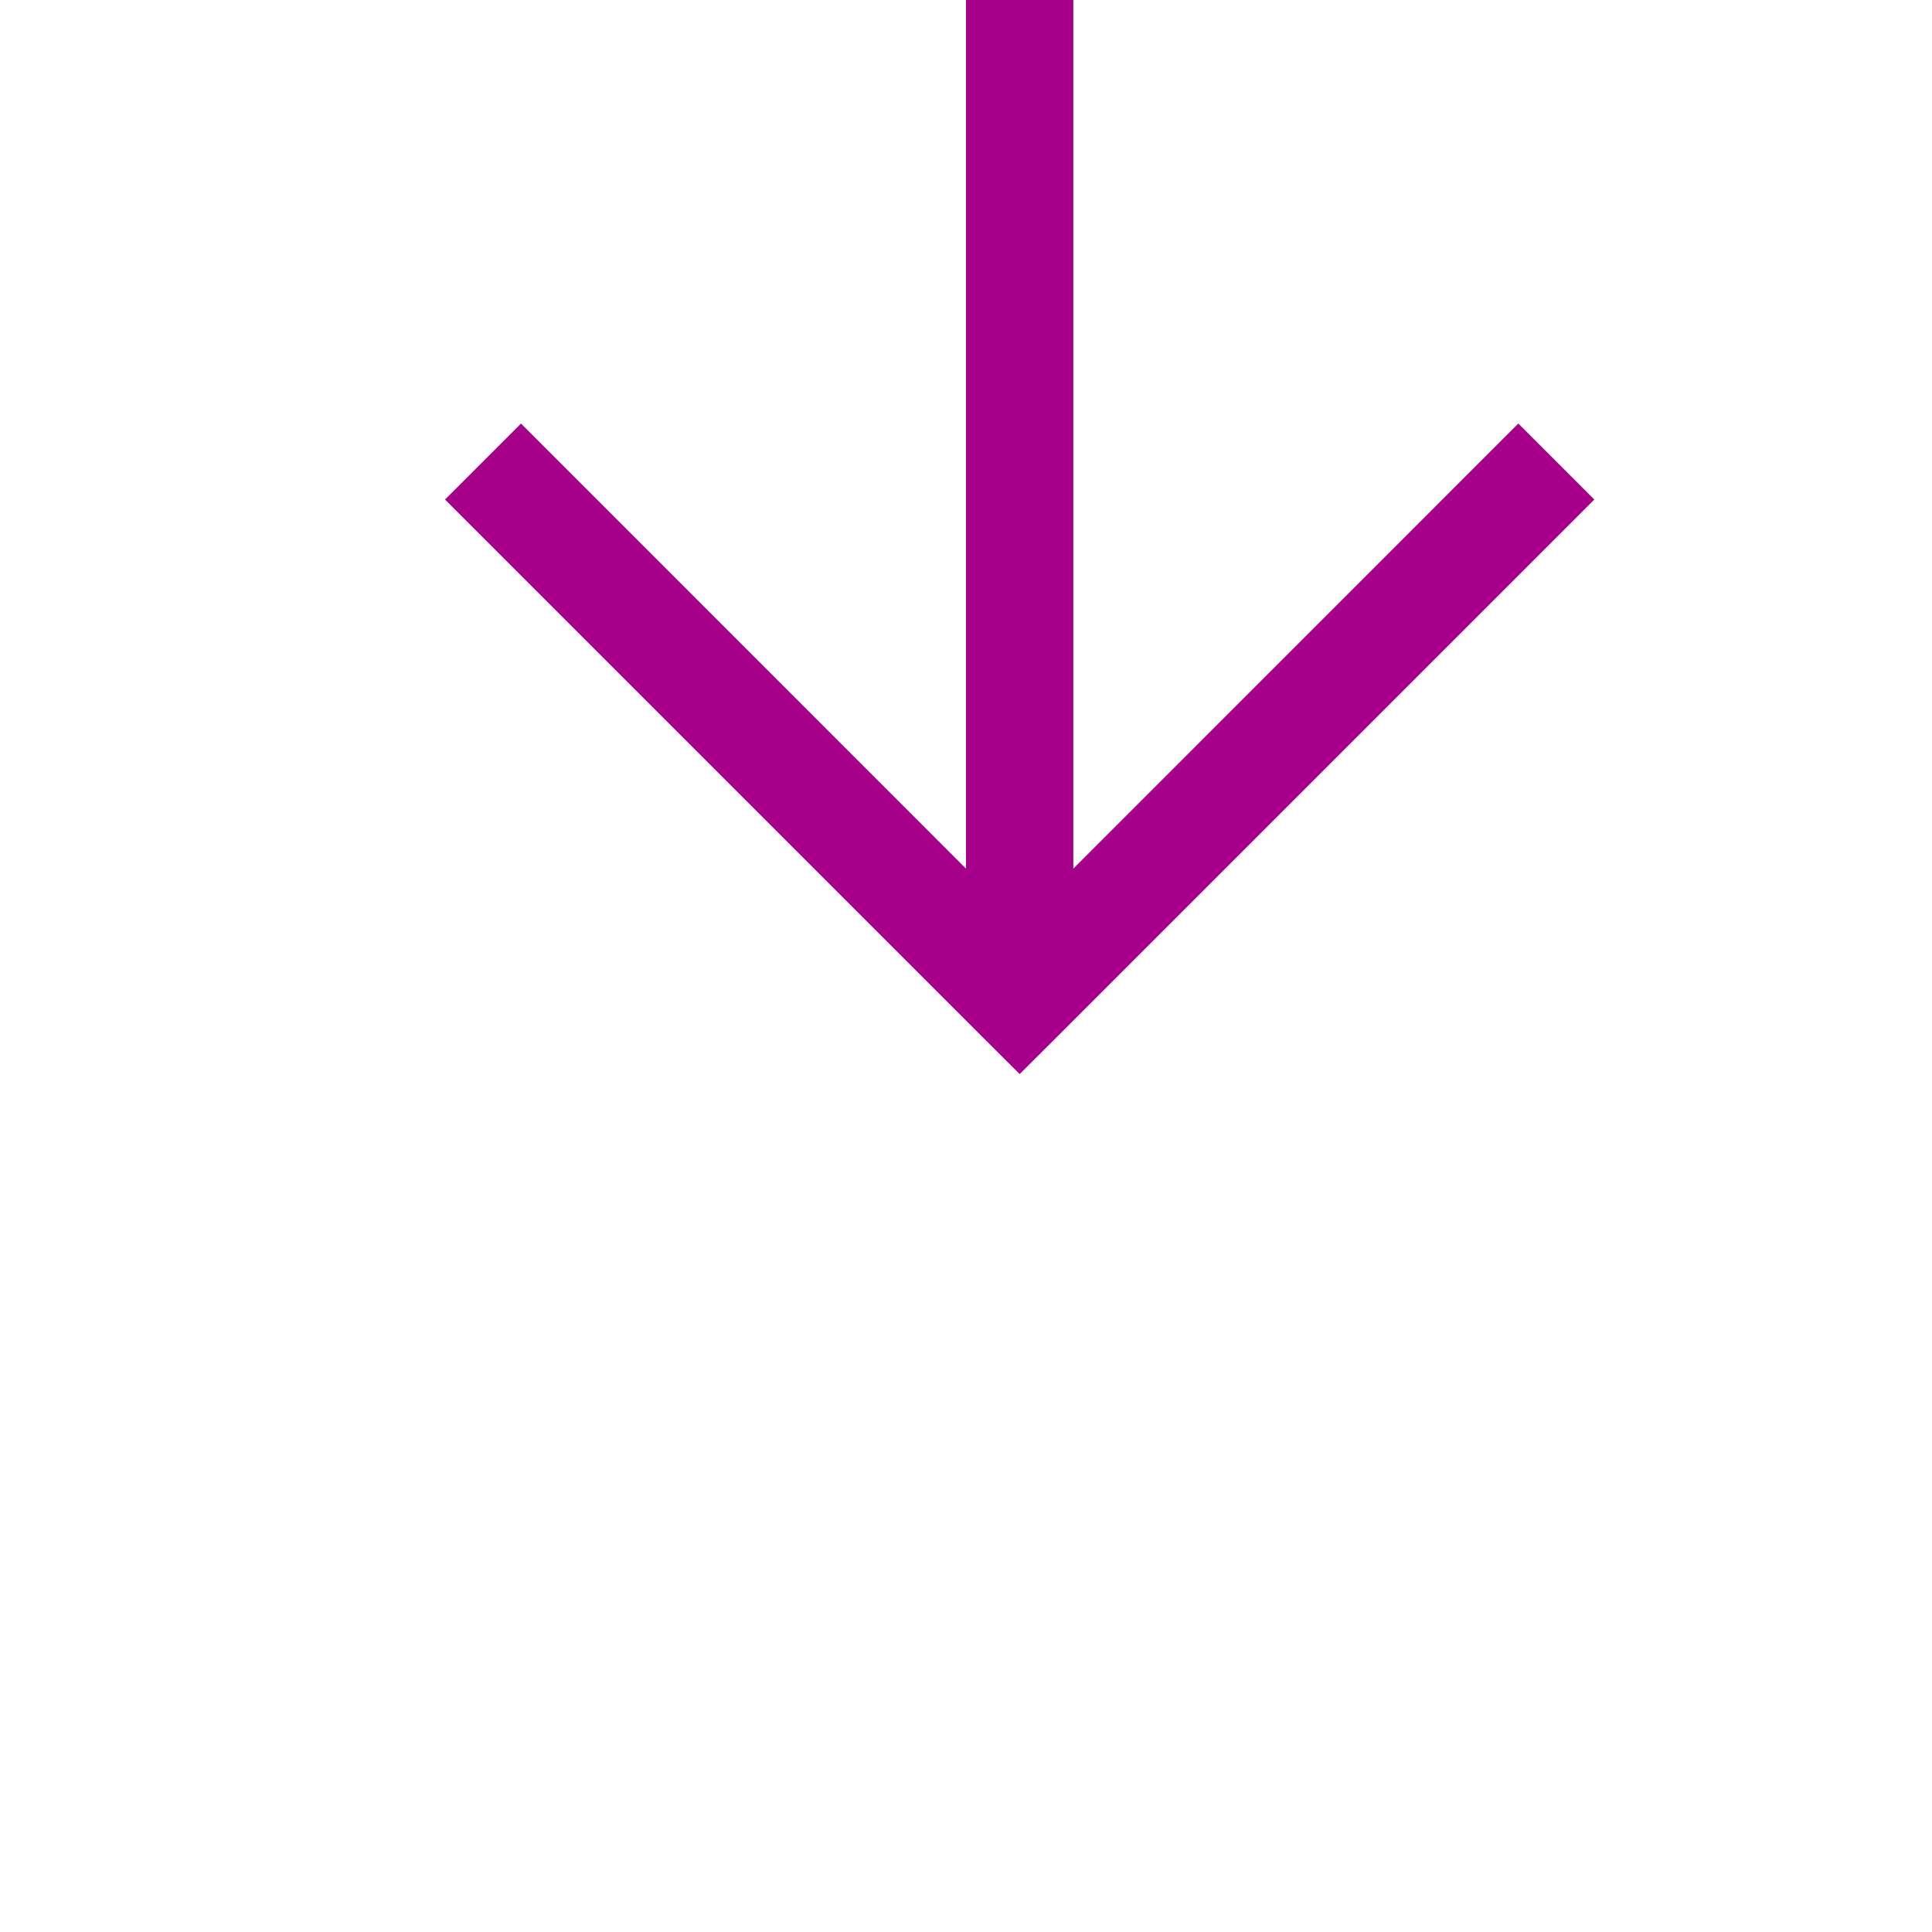
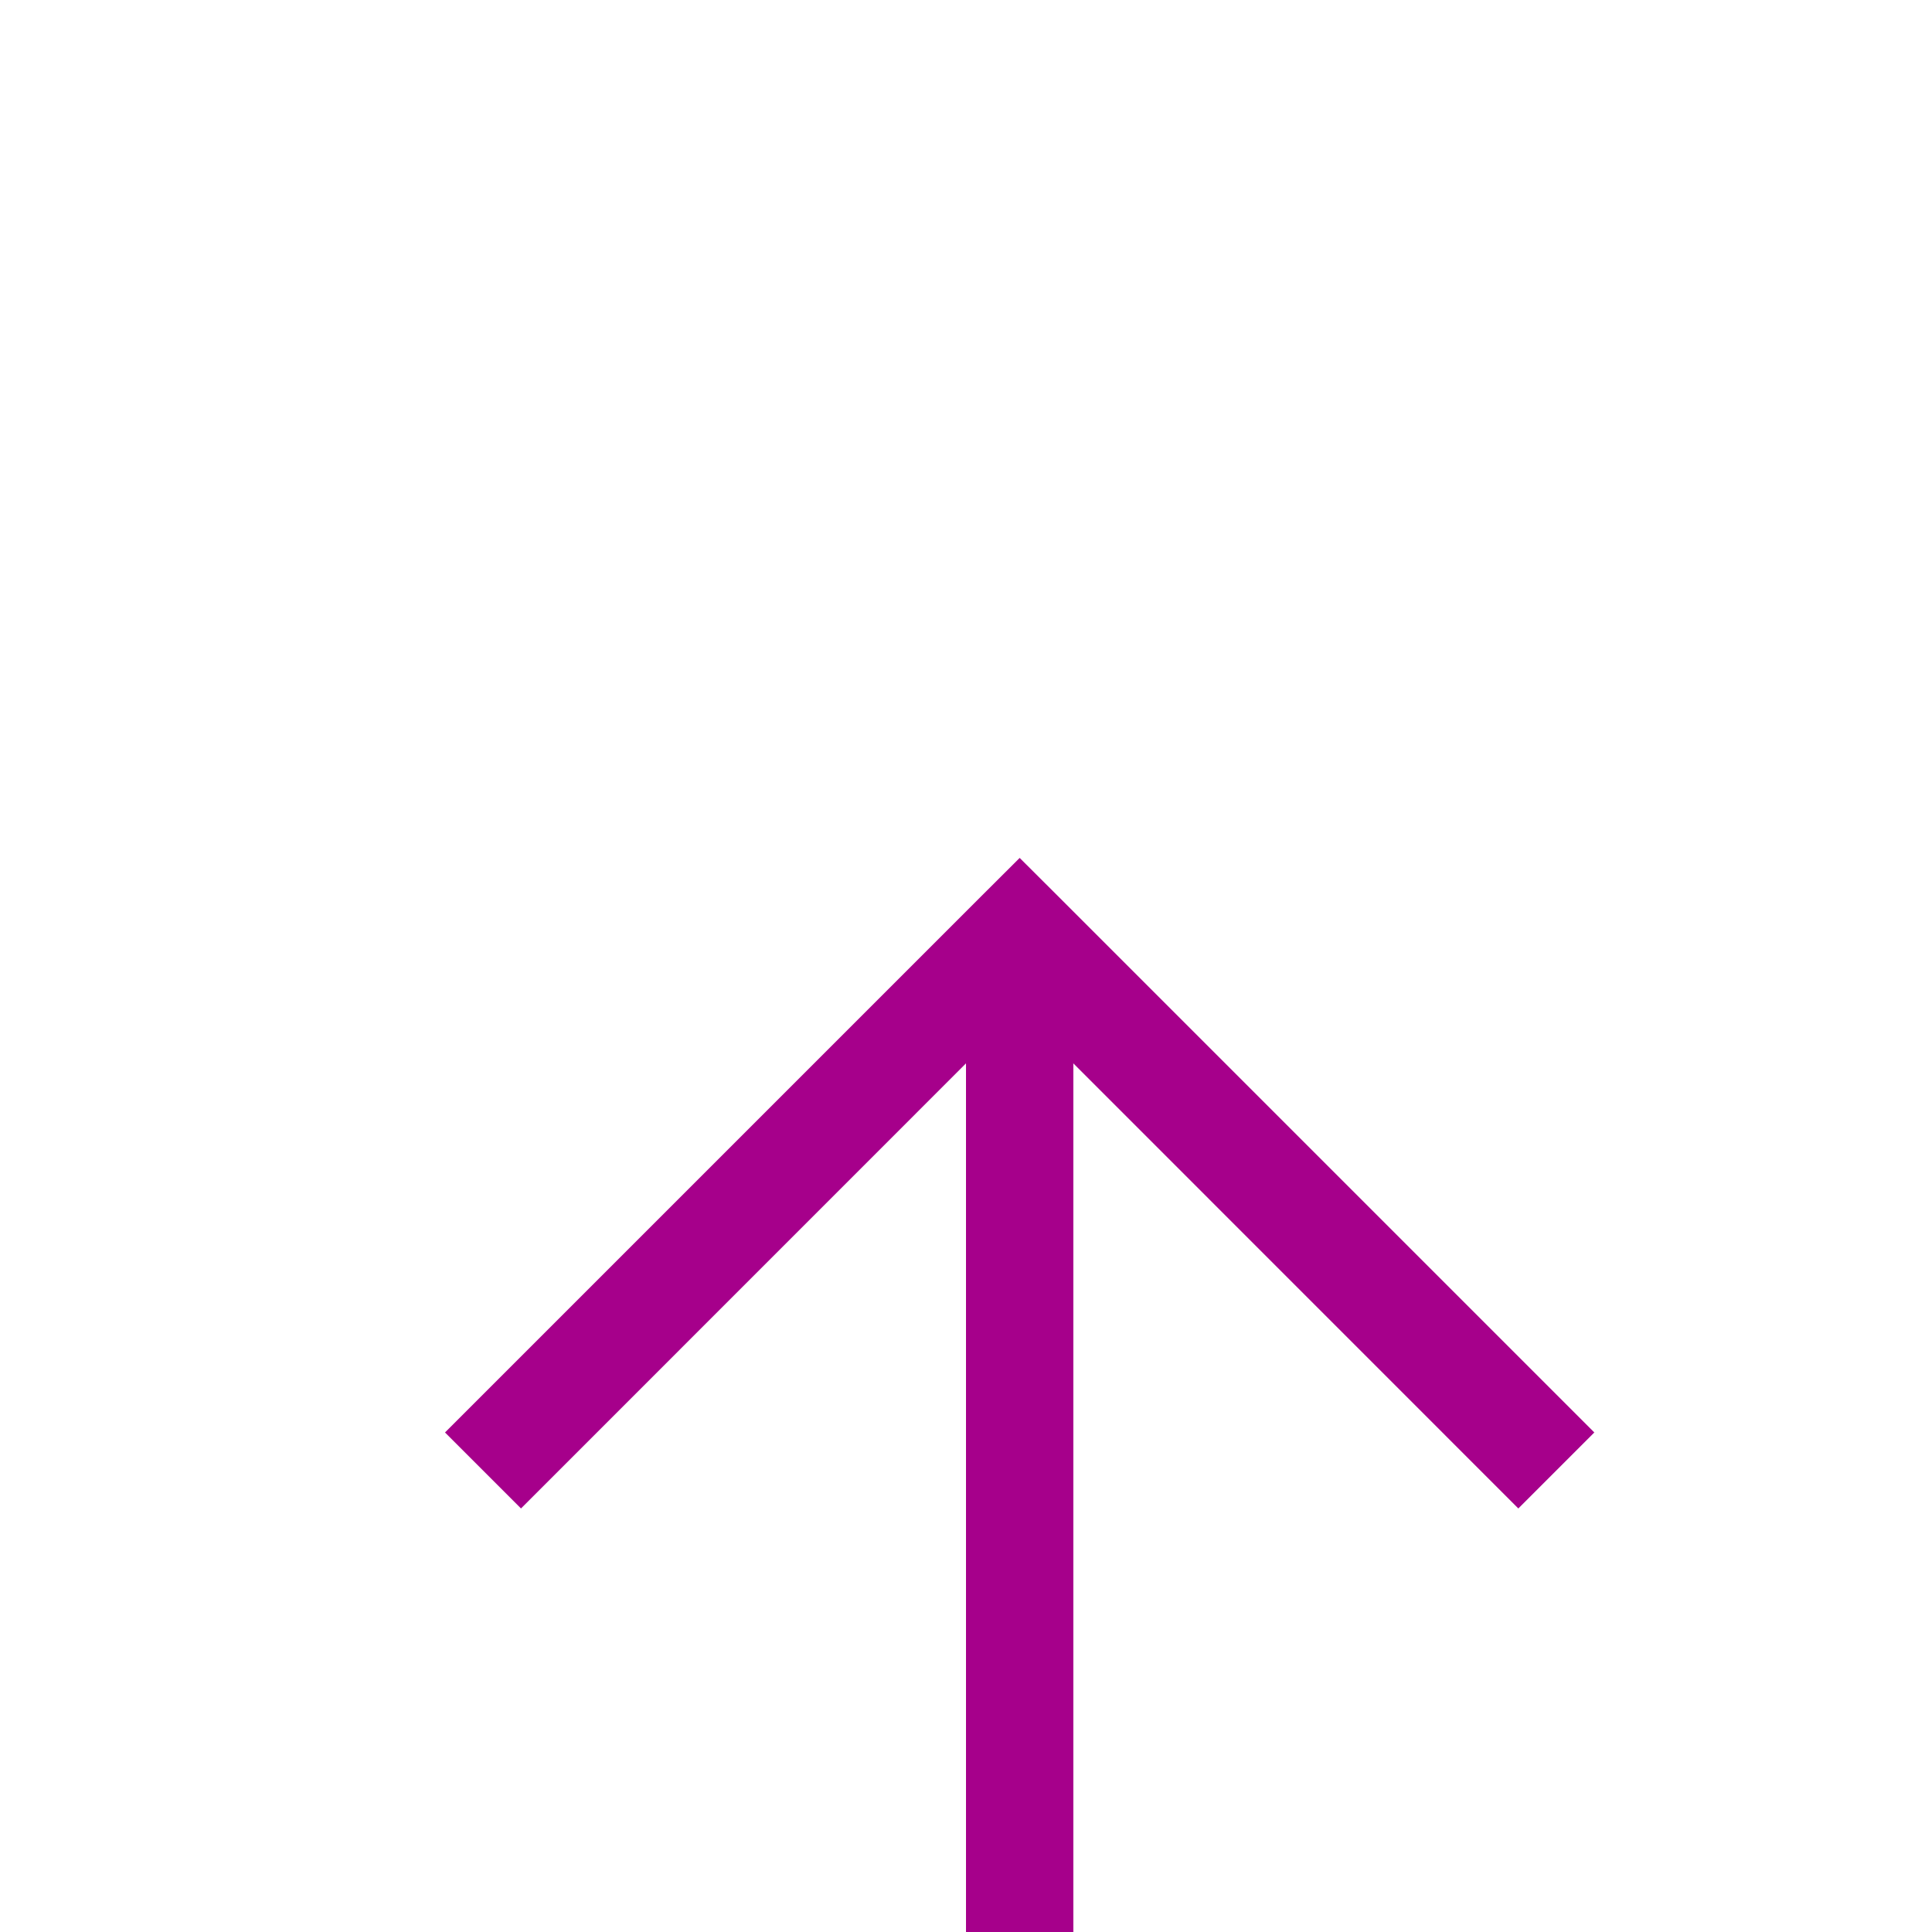
- <svg xmlns="http://www.w3.org/2000/svg" version="1.1" width="18px" height="18px" preserveAspectRatio="xMinYMid meet" viewBox="1871 608  18 16">
-   <path d="M 1801 567.5  L 1875 567.5  A 5 5 0 0 1 1880.5 572.5 L 1880.5 616  " stroke-width="1" stroke="#a6008b" fill="none" />
-   <path d="M 1885.146 610.946  L 1880.5 615.593  L 1875.854 610.946  L 1875.146 611.654  L 1880.146 616.654  L 1880.5 617.007  L 1880.854 616.654  L 1885.854 611.654  L 1885.146 610.946  Z " fill-rule="nonzero" fill="#a6008b" stroke="none" />
+ <svg xmlns="http://www.w3.org/2000/svg" version="1.1" width="18px" height="18px" preserveAspectRatio="xMinYMid meet" viewBox="2012 415  18 16">
+   <path d="M 1930 647.5  L 2016 647.5  A 5 5 0 0 0 2021.5 642.5 L 2021.5 423  " stroke-width="1" stroke="#a6008b" fill="none" />
+   <path d="M 2016.854 428.054  L 2021.5 423.407  L 2026.146 428.054  L 2026.854 427.346  L 2021.854 422.346  L 2021.5 421.993  L 2021.146 422.346  L 2016.146 427.346  L 2016.854 428.054  Z " fill-rule="nonzero" fill="#a6008b" stroke="none" />
</svg>
